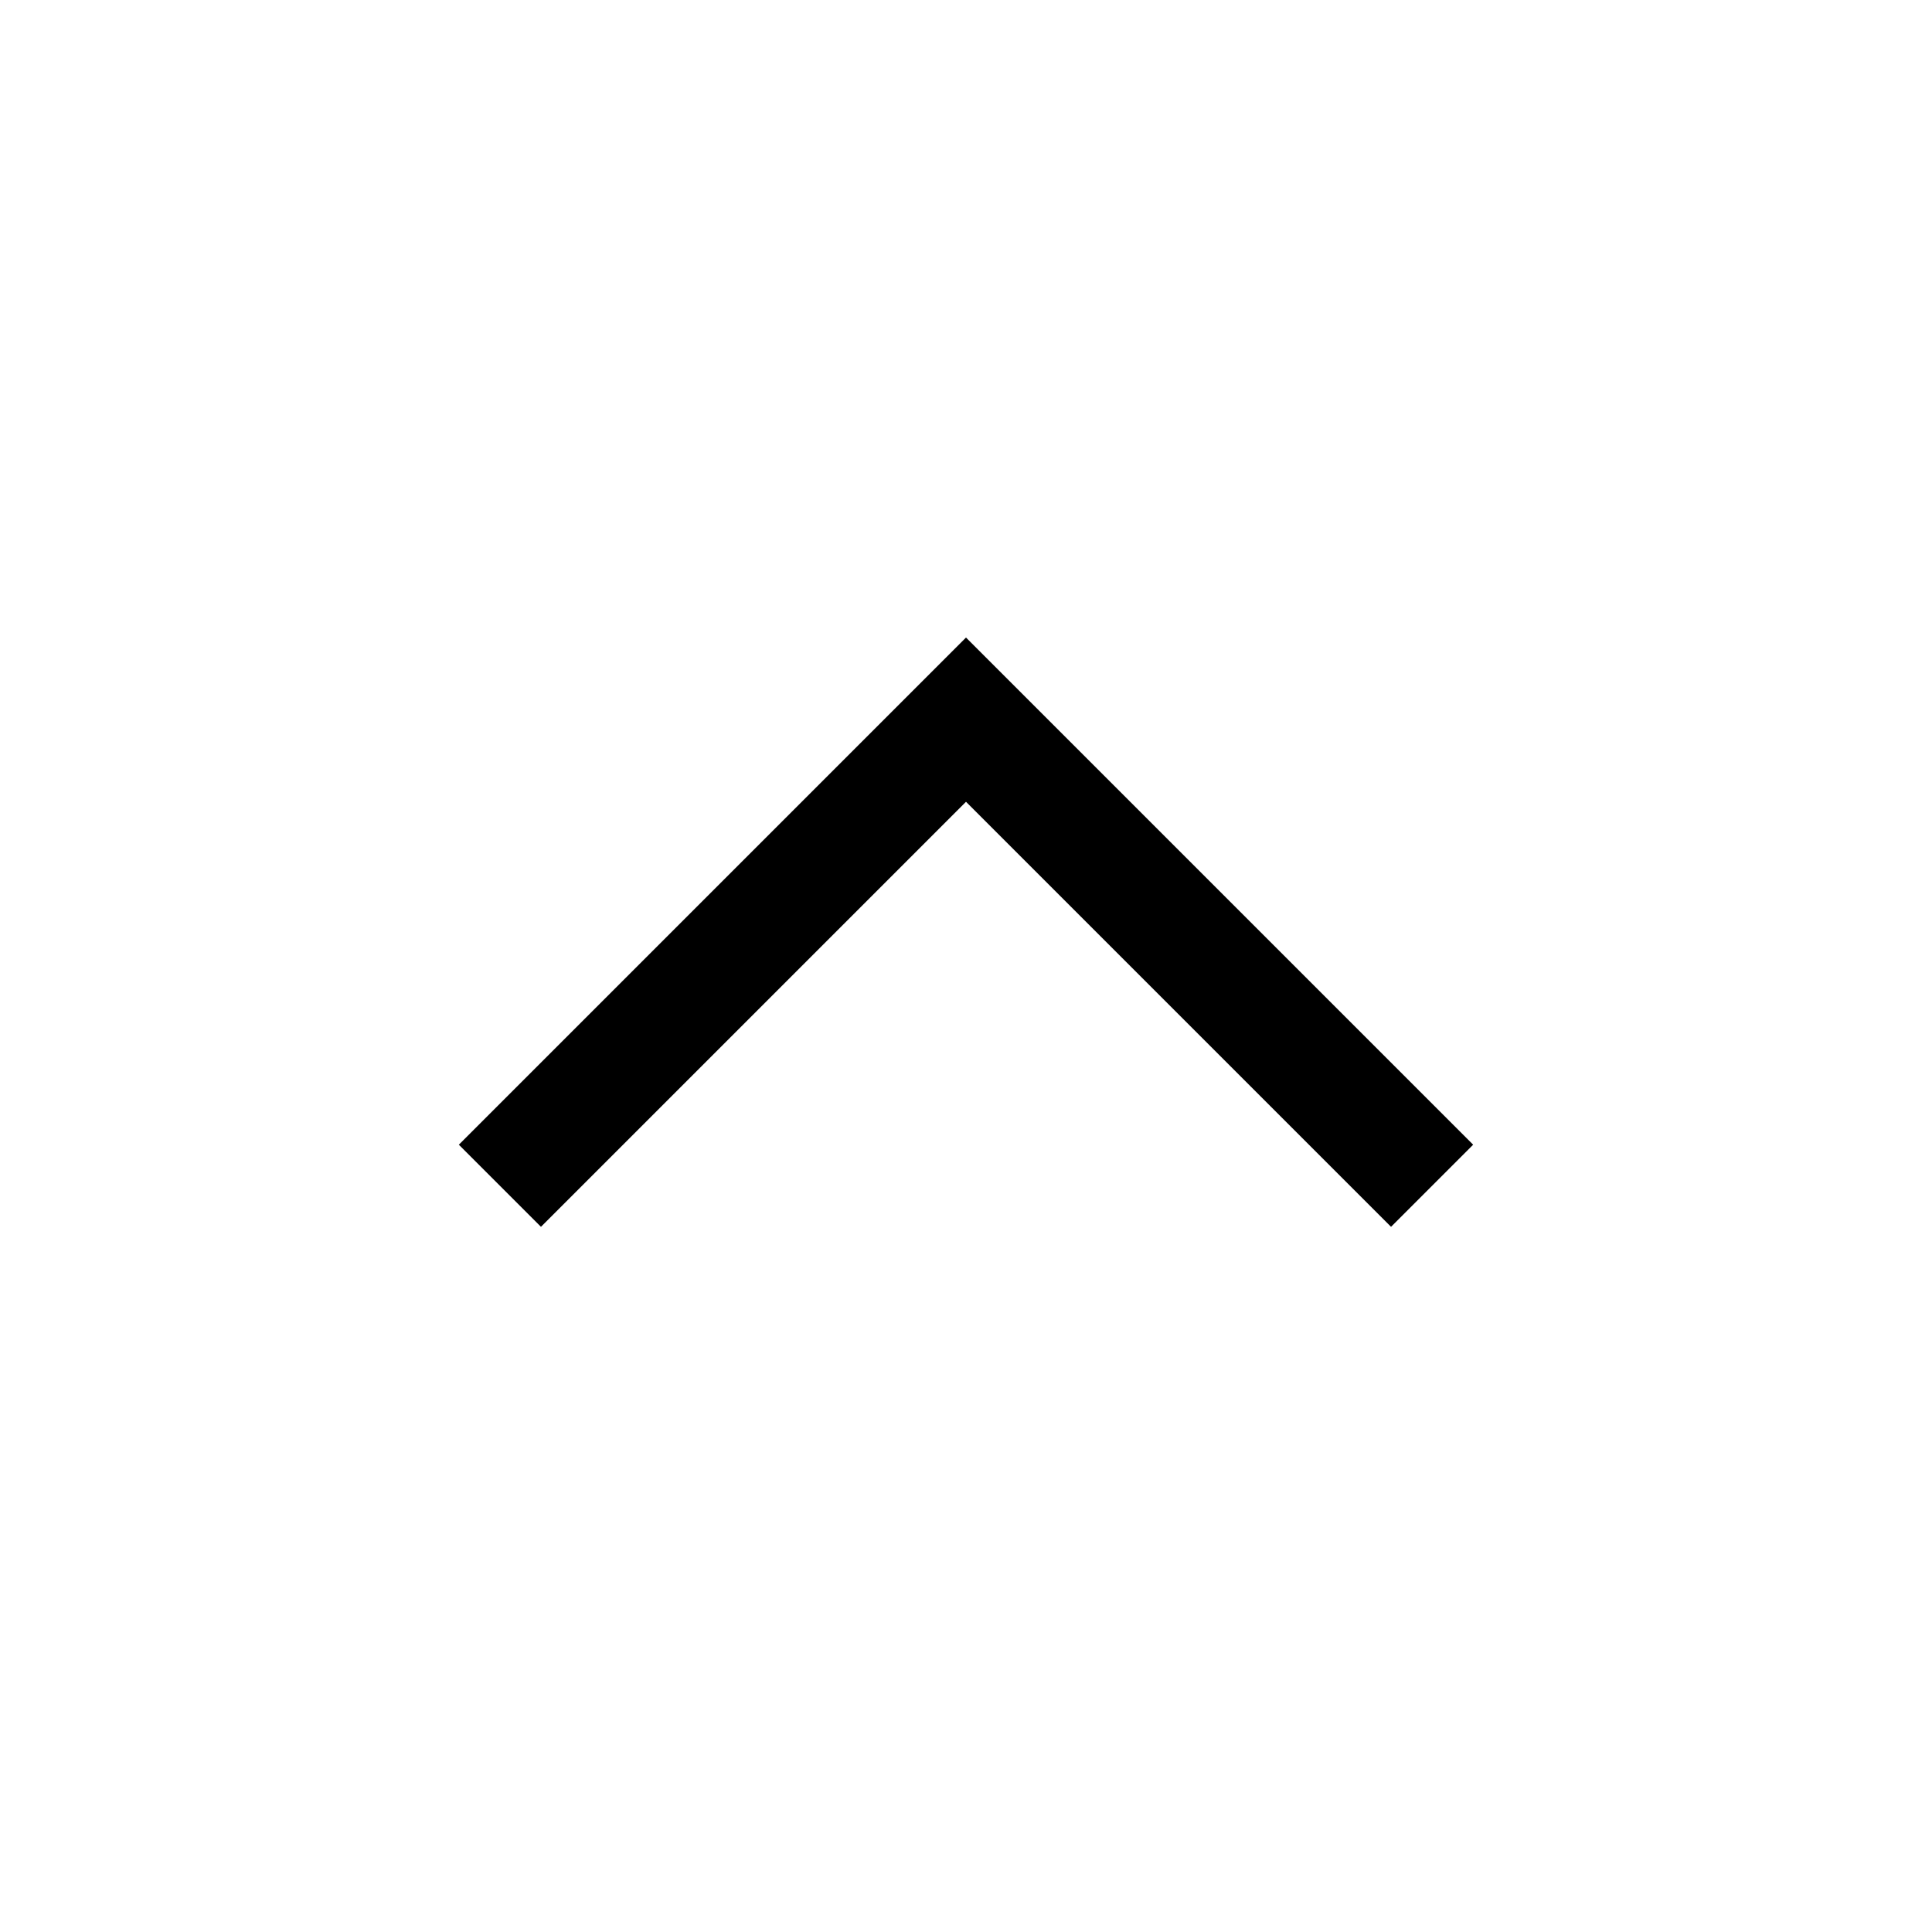
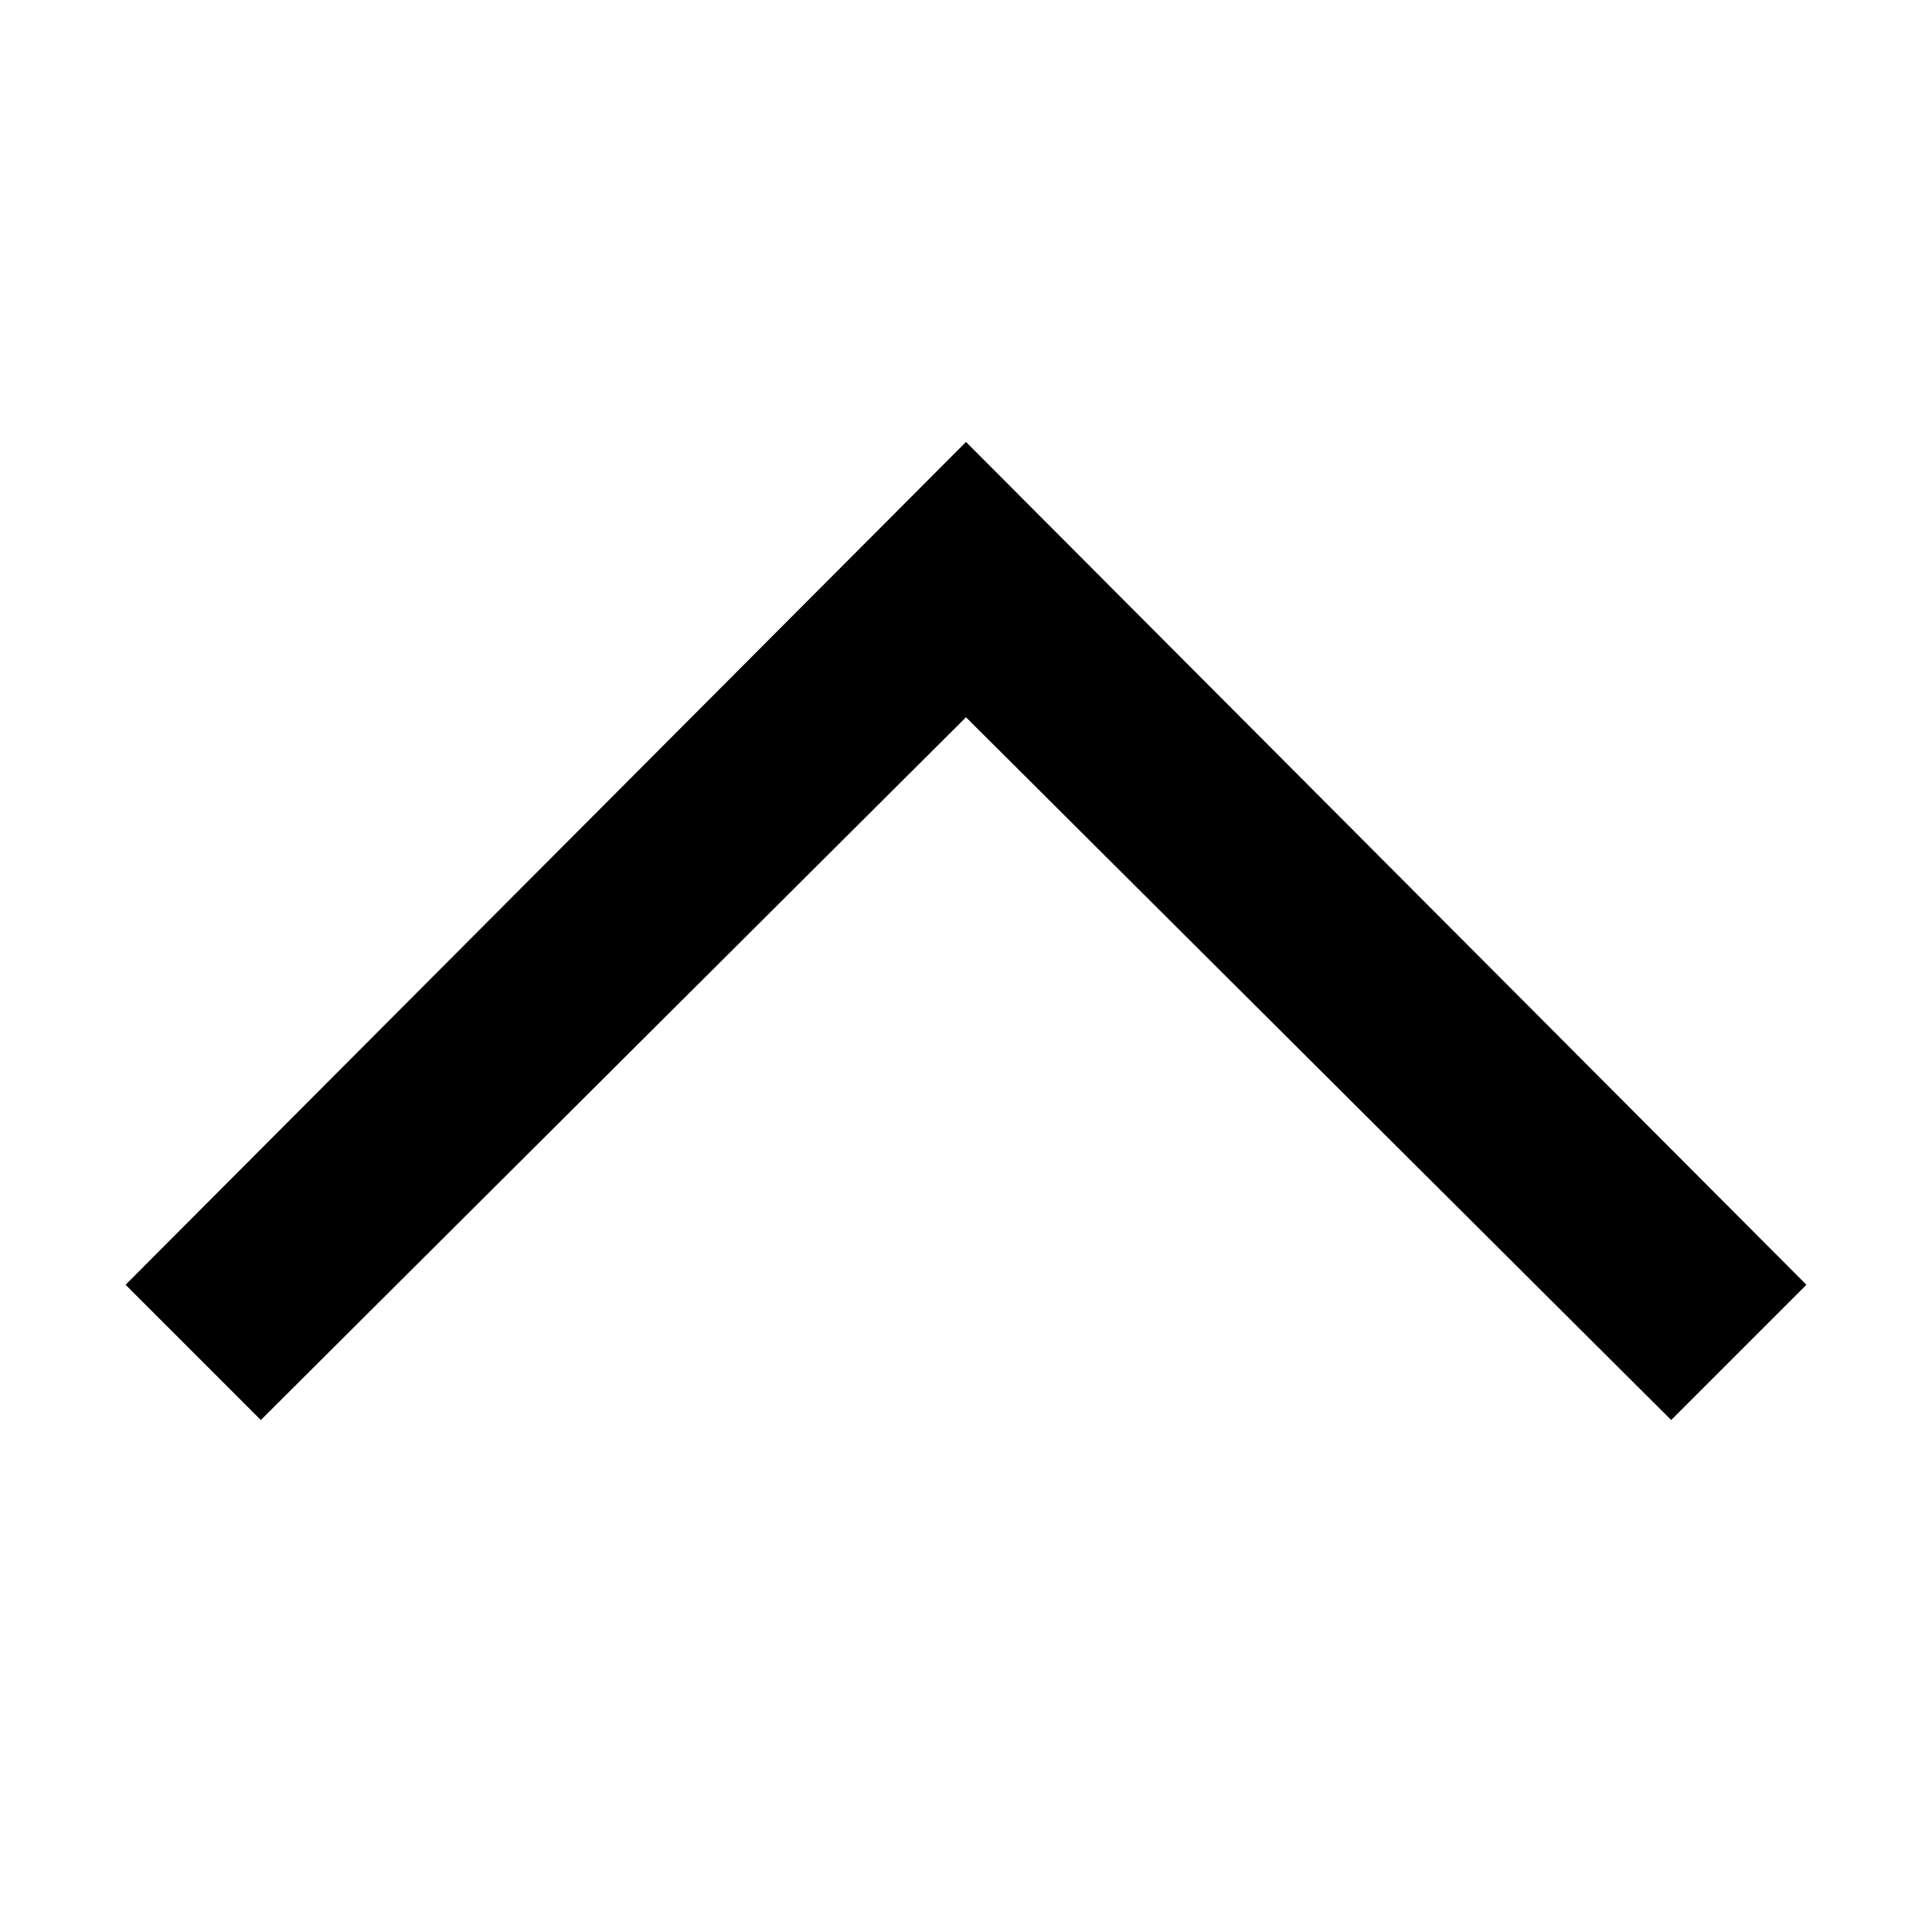
<svg xmlns="http://www.w3.org/2000/svg" version="1.1" id="Layer_5" x="0px" y="0px" viewBox="0 0 80 80" style="enable-background:new 0 0 80 80;" xml:space="preserve">
-   <path d="M19,47.4l3.4,3.4L40,33.2l17.6,17.6l3.4-3.4l-21-21L19,47.4z" />
+   <g>
+     <polygon points="69.2,58.8 40,29.7 10.8,58.8 5.2,53.2 40,18.3 74.8,53.2  " />
+   </g>
</svg>
